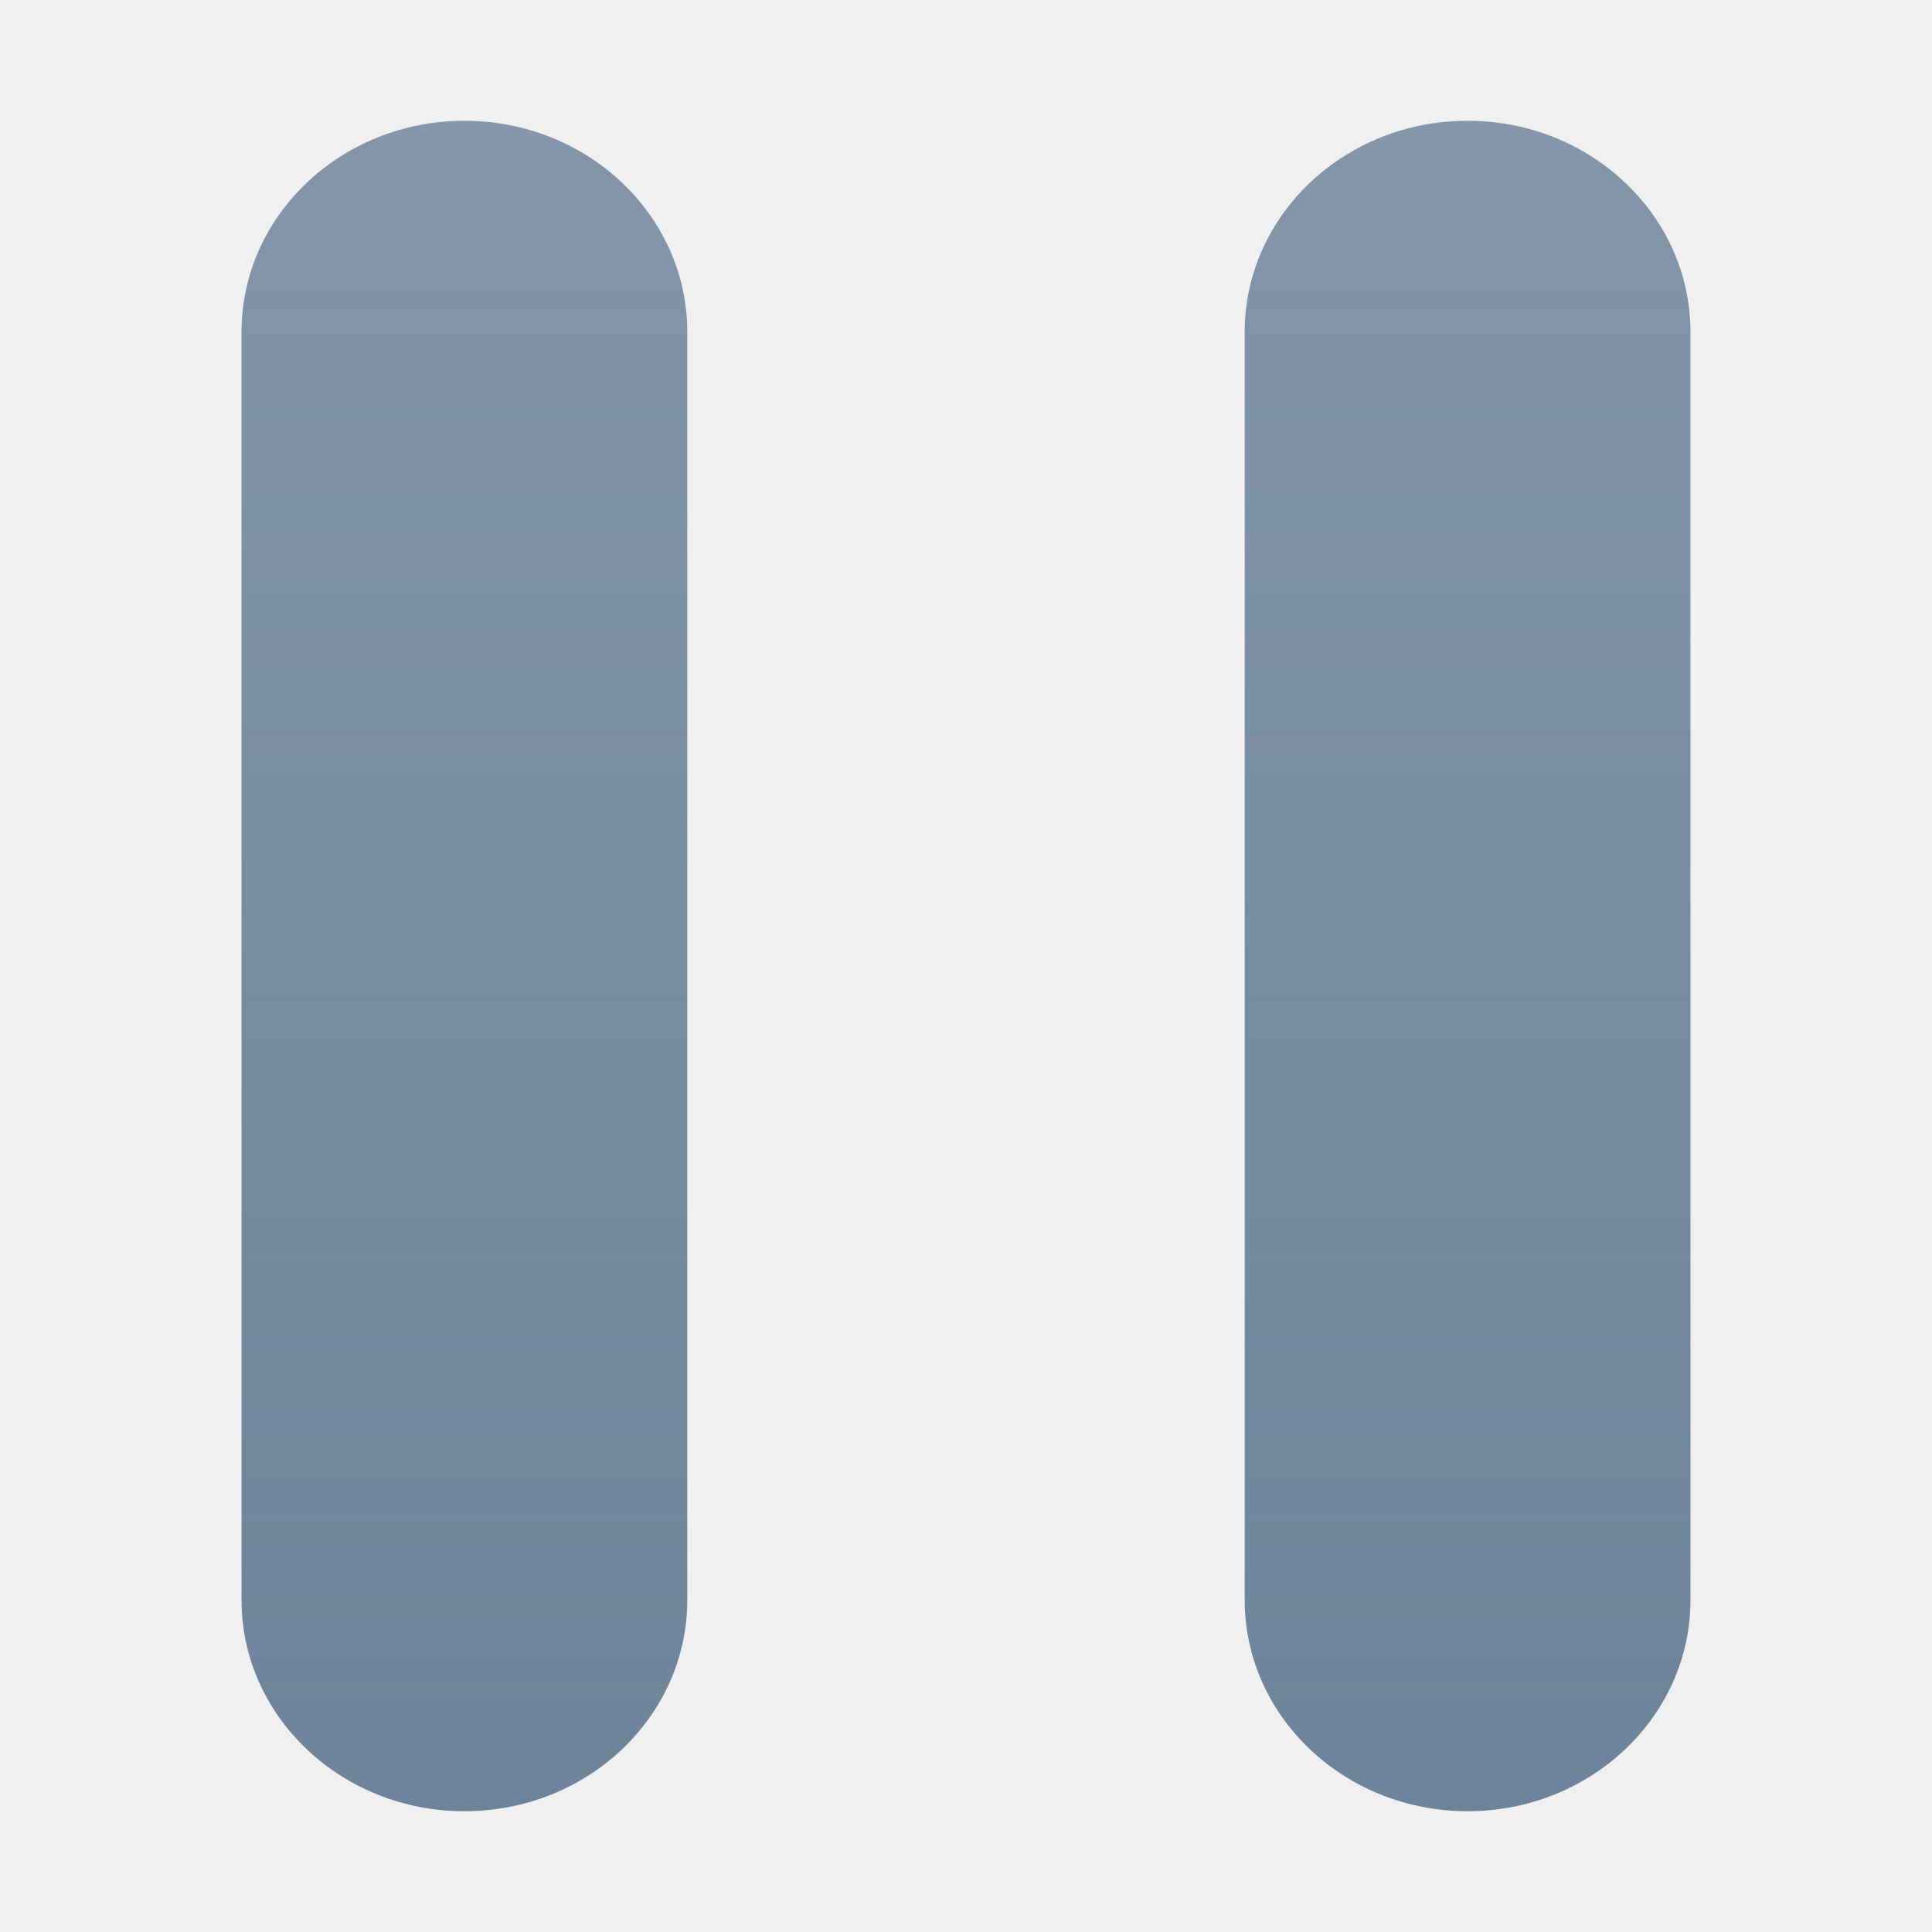
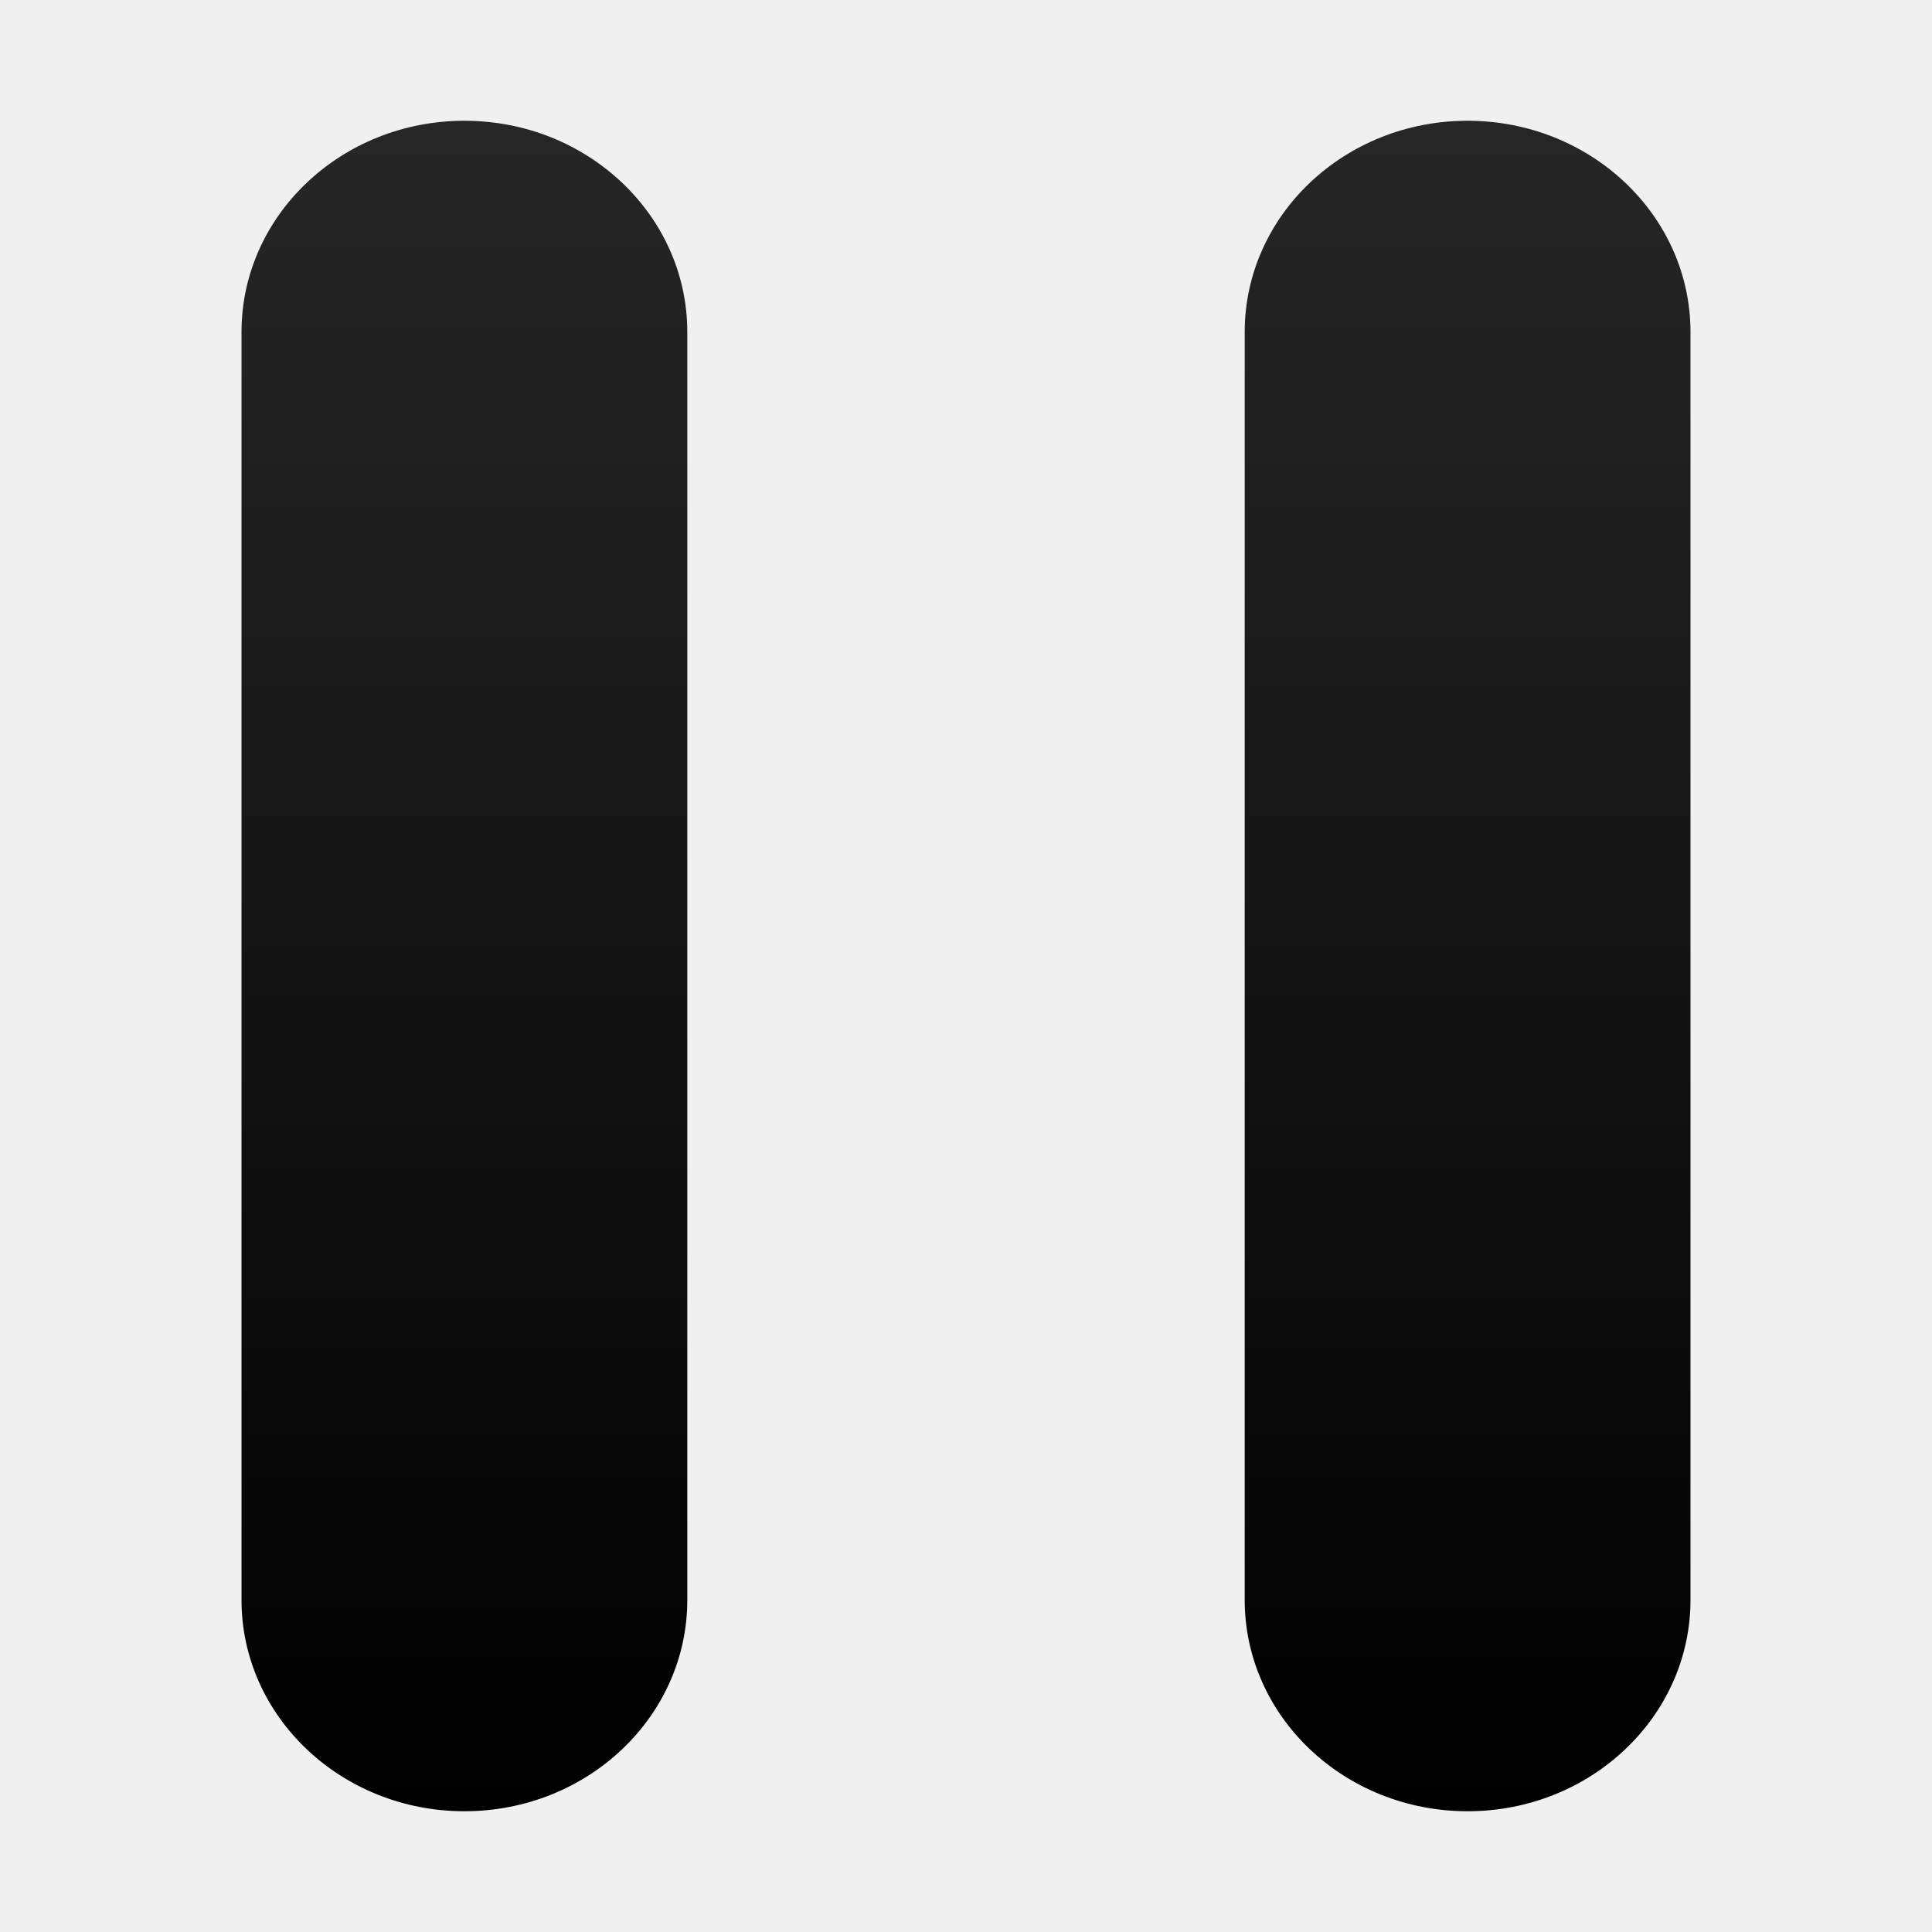
<svg xmlns="http://www.w3.org/2000/svg" xmlns:xlink="http://www.w3.org/1999/xlink" width="16px" height="16px" viewBox="0 0 16 16" version="1.1">
  <defs>
    <linearGradient x1="50%" y1="0%" x2="50%" y2="100%" id="linearGradient-1">
-       <stop stop-color="#6E849A" stop-opacity="0.85" offset="0%" />
-       <stop stop-color="#6E849A" offset="100%" />
+       <stop stop-color="currentColor" stop-opacity="0.85" offset="0%" />
+       <stop stop-color="currentColor" offset="100%" />
    </linearGradient>
    <path d="M3.846,1 C4.866,1 5.692,1.784 5.692,2.75 L5.692,13.25 C5.692,14.216 4.866,15 3.846,15 C2.827,15 2,14.216 2,13.25 L2,2.75 C2,1.784 2.827,1 3.846,1 Z M12.154,1 C13.173,1 14,1.784 14,2.75 L14,13.25 C14,14.216 13.173,15 12.154,15 C11.134,15 10.308,14.216 10.308,13.25 L10.308,2.75 C10.308,1.784 11.134,1 12.154,1 Z" id="path-2" />
  </defs>
  <g id="Icon/System/Pause" stroke="none" stroke-width="1" fill="none" fill-rule="evenodd">
    <g id="Group-4">
      <rect id="Rectangle-4" x="0" y="0" width="16" height="16" />
      <g id="Combined-Shape">
        <use fill="#FFFFFF" xlink:href="#path-2" />
        <use fill="url(#linearGradient-1)" xlink:href="#path-2" />
      </g>
    </g>
  </g>
</svg>
